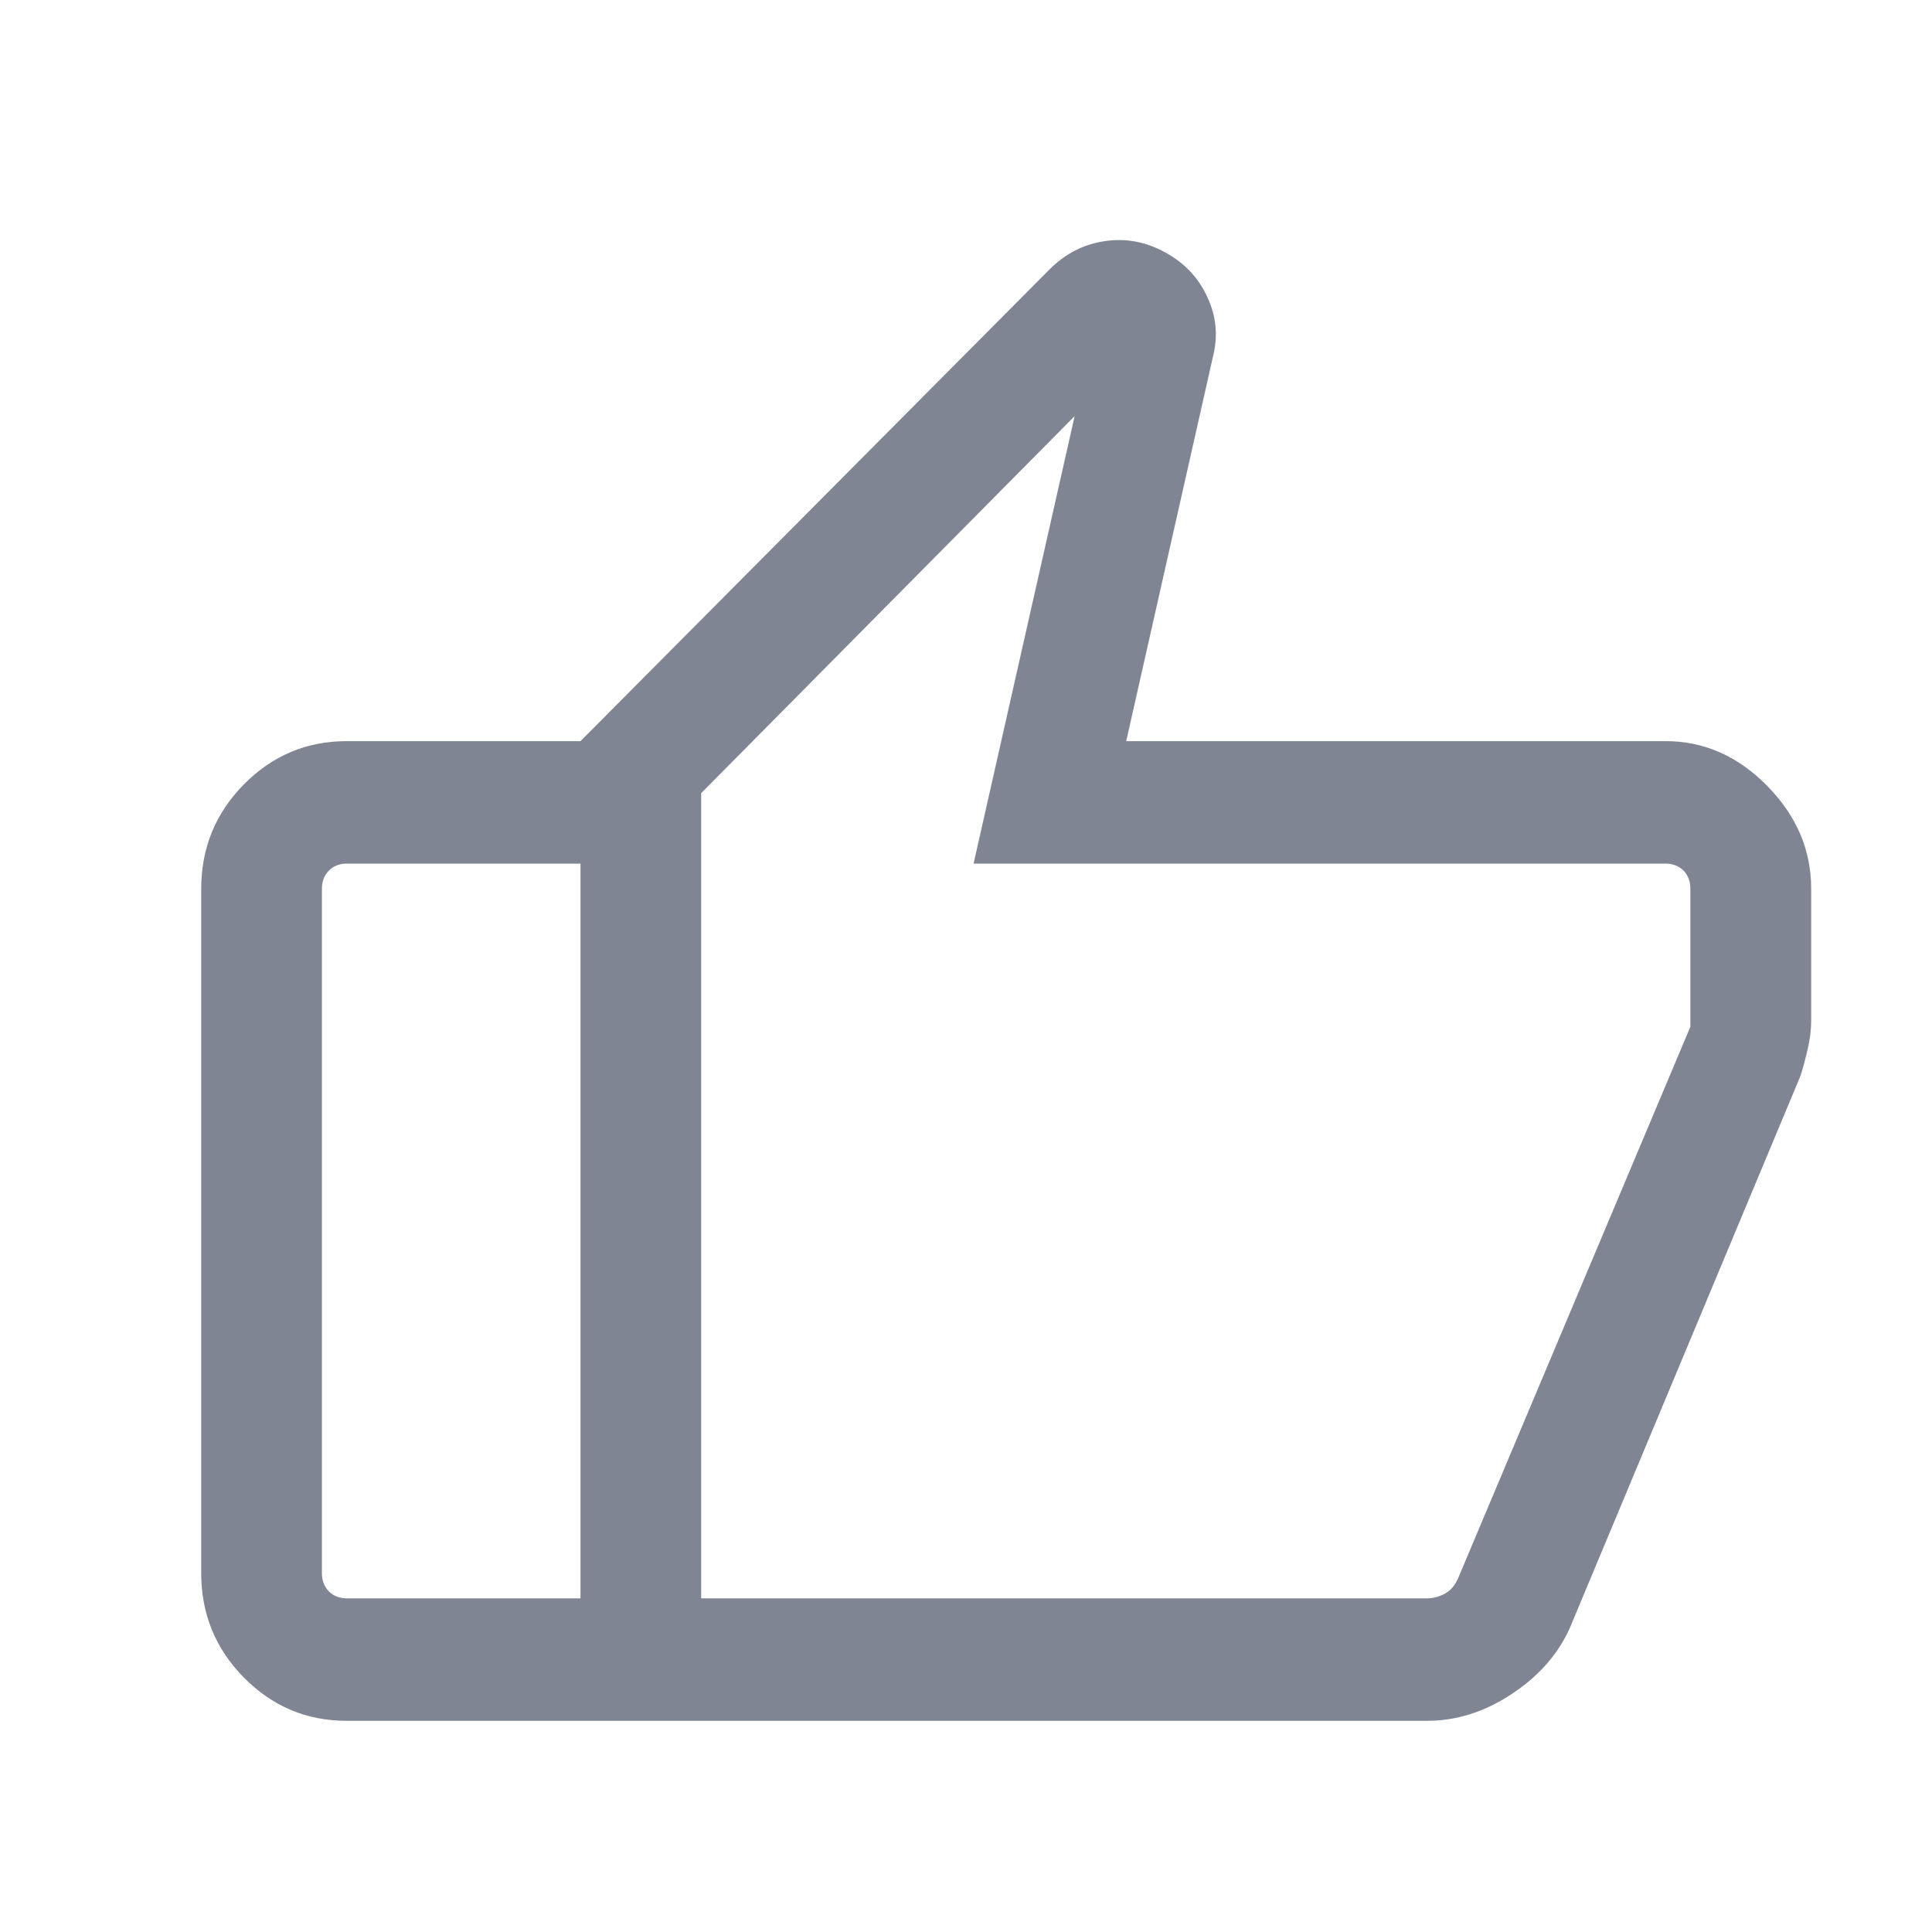
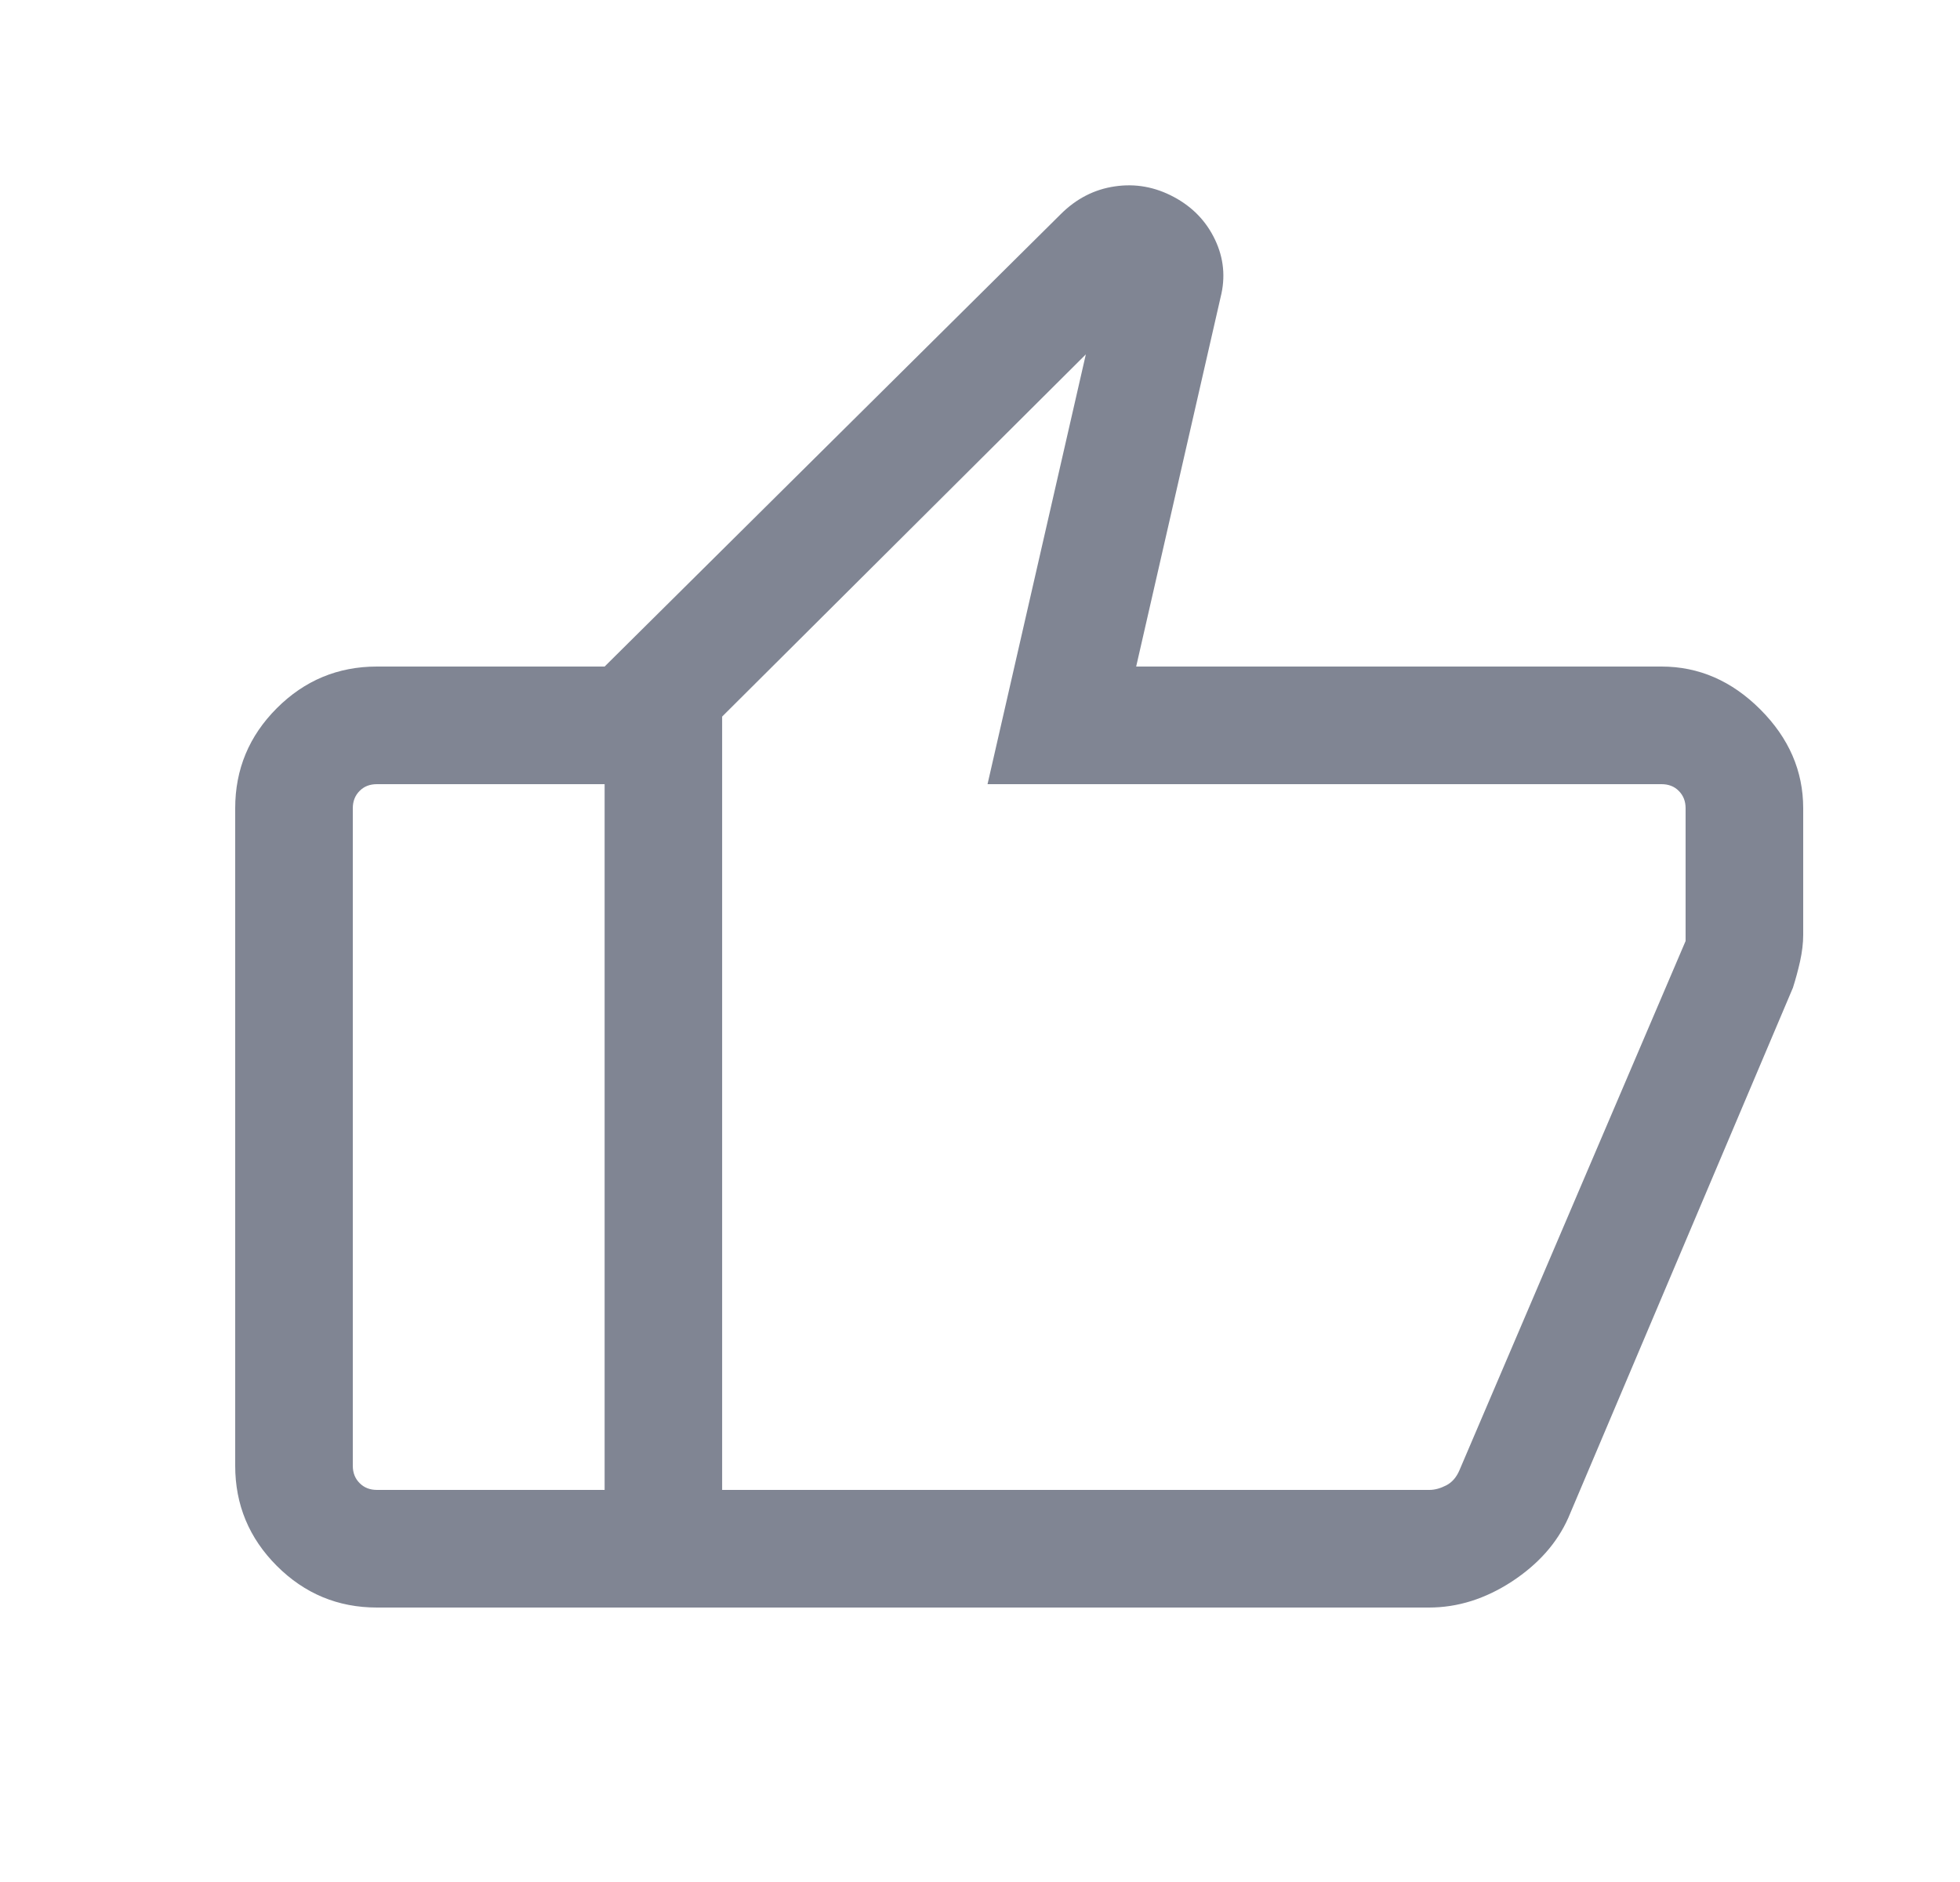
- <svg xmlns="http://www.w3.org/2000/svg" width="13" height="13" viewBox="0 0 13 13" fill="none">
-   <mask id="mask0_71_1776" style="mask-type:alpha" maskUnits="userSpaceOnUse" x="0" y="0" width="13" height="13">
-     <rect width="13" height="13" fill="#D9D9D9" />
-   </mask>
-   <g mask="url(#mask0_71_1776)">
-     <path d="M11.208 4.987C11.465 4.987 11.693 5.087 11.89 5.287C12.088 5.488 12.187 5.718 12.187 5.98V6.867C12.187 6.925 12.18 6.987 12.165 7.053C12.15 7.118 12.134 7.18 12.116 7.237L10.564 10.952C10.486 11.128 10.356 11.277 10.173 11.398C9.991 11.519 9.8 11.579 9.602 11.579H3.906V4.987L7.057 1.818C7.164 1.709 7.289 1.644 7.431 1.623C7.572 1.601 7.708 1.626 7.838 1.697C7.968 1.767 8.063 1.867 8.123 1.997C8.184 2.126 8.197 2.26 8.162 2.399L7.578 4.987H11.208ZM4.718 5.337V10.755H9.603C9.642 10.755 9.681 10.745 9.721 10.724C9.761 10.703 9.791 10.667 9.812 10.618L11.374 6.909V5.98C11.374 5.93 11.359 5.89 11.328 5.858C11.296 5.827 11.256 5.811 11.208 5.811H6.551L7.231 2.8L4.718 5.337ZM2.333 11.579C2.063 11.579 1.833 11.482 1.641 11.288C1.449 11.093 1.354 10.859 1.354 10.586V5.98C1.354 5.707 1.449 5.473 1.641 5.278C1.833 5.084 2.063 4.987 2.333 4.987H3.906V5.811H2.333C2.284 5.811 2.244 5.827 2.213 5.858C2.182 5.89 2.166 5.93 2.166 5.98V10.586C2.166 10.636 2.182 10.676 2.213 10.708C2.244 10.739 2.284 10.755 2.333 10.755H3.906V11.579H2.333Z" fill="#808593" />
+ <svg xmlns="http://www.w3.org/2000/svg" width="current" height="current" viewBox="0 0 25 24" fill="none">
+   <g id="thumb_up">
+     <mask id="mask0_172_6161" style="mask-type:alpha" maskUnits="userSpaceOnUse" x="0" y="0" width="25" height="24">
+       <rect id="Bounding box" x="0.5" width="24" height="24" fill="#D9D9D9" />
+     </mask>
+     <g mask="url(#mask0_172_6161)">
+       <path id="thumb_up_2" d="M21.192 8.5C21.668 8.5 22.088 8.682 22.453 9.047C22.818 9.412 23 9.832 23 10.307V11.923C23 12.028 22.986 12.14 22.96 12.26C22.933 12.38 22.902 12.492 22.869 12.596L20.003 19.358C19.86 19.678 19.62 19.948 19.283 20.169C18.945 20.389 18.594 20.5 18.227 20.5H7.712V8.5L13.529 2.732C13.727 2.534 13.958 2.415 14.219 2.377C14.481 2.338 14.731 2.383 14.971 2.511C15.211 2.639 15.386 2.821 15.498 3.057C15.61 3.293 15.633 3.537 15.569 3.79L14.492 8.5H21.192ZM9.211 9.138V19H18.231C18.301 19 18.373 18.98 18.447 18.942C18.521 18.904 18.577 18.839 18.615 18.75L21.5 12V10.307C21.5 10.218 21.471 10.144 21.413 10.086C21.356 10.028 21.282 10 21.192 10H12.596L13.85 4.519L9.211 9.138ZM4.808 20.5C4.311 20.5 3.885 20.323 3.531 19.969C3.177 19.615 3 19.189 3 18.692V10.307C3 9.81 3.177 9.385 3.531 9.031C3.885 8.677 4.311 8.5 4.808 8.5H7.712V10H4.808C4.718 10 4.644 10.028 4.587 10.086C4.529 10.144 4.5 10.218 4.5 10.307V18.692C4.5 18.782 4.529 18.855 4.587 18.913C4.644 18.971 4.718 19 4.808 19H7.712V20.5H4.808Z" fill="#808593" />
+     </g>
  </g>
</svg>
